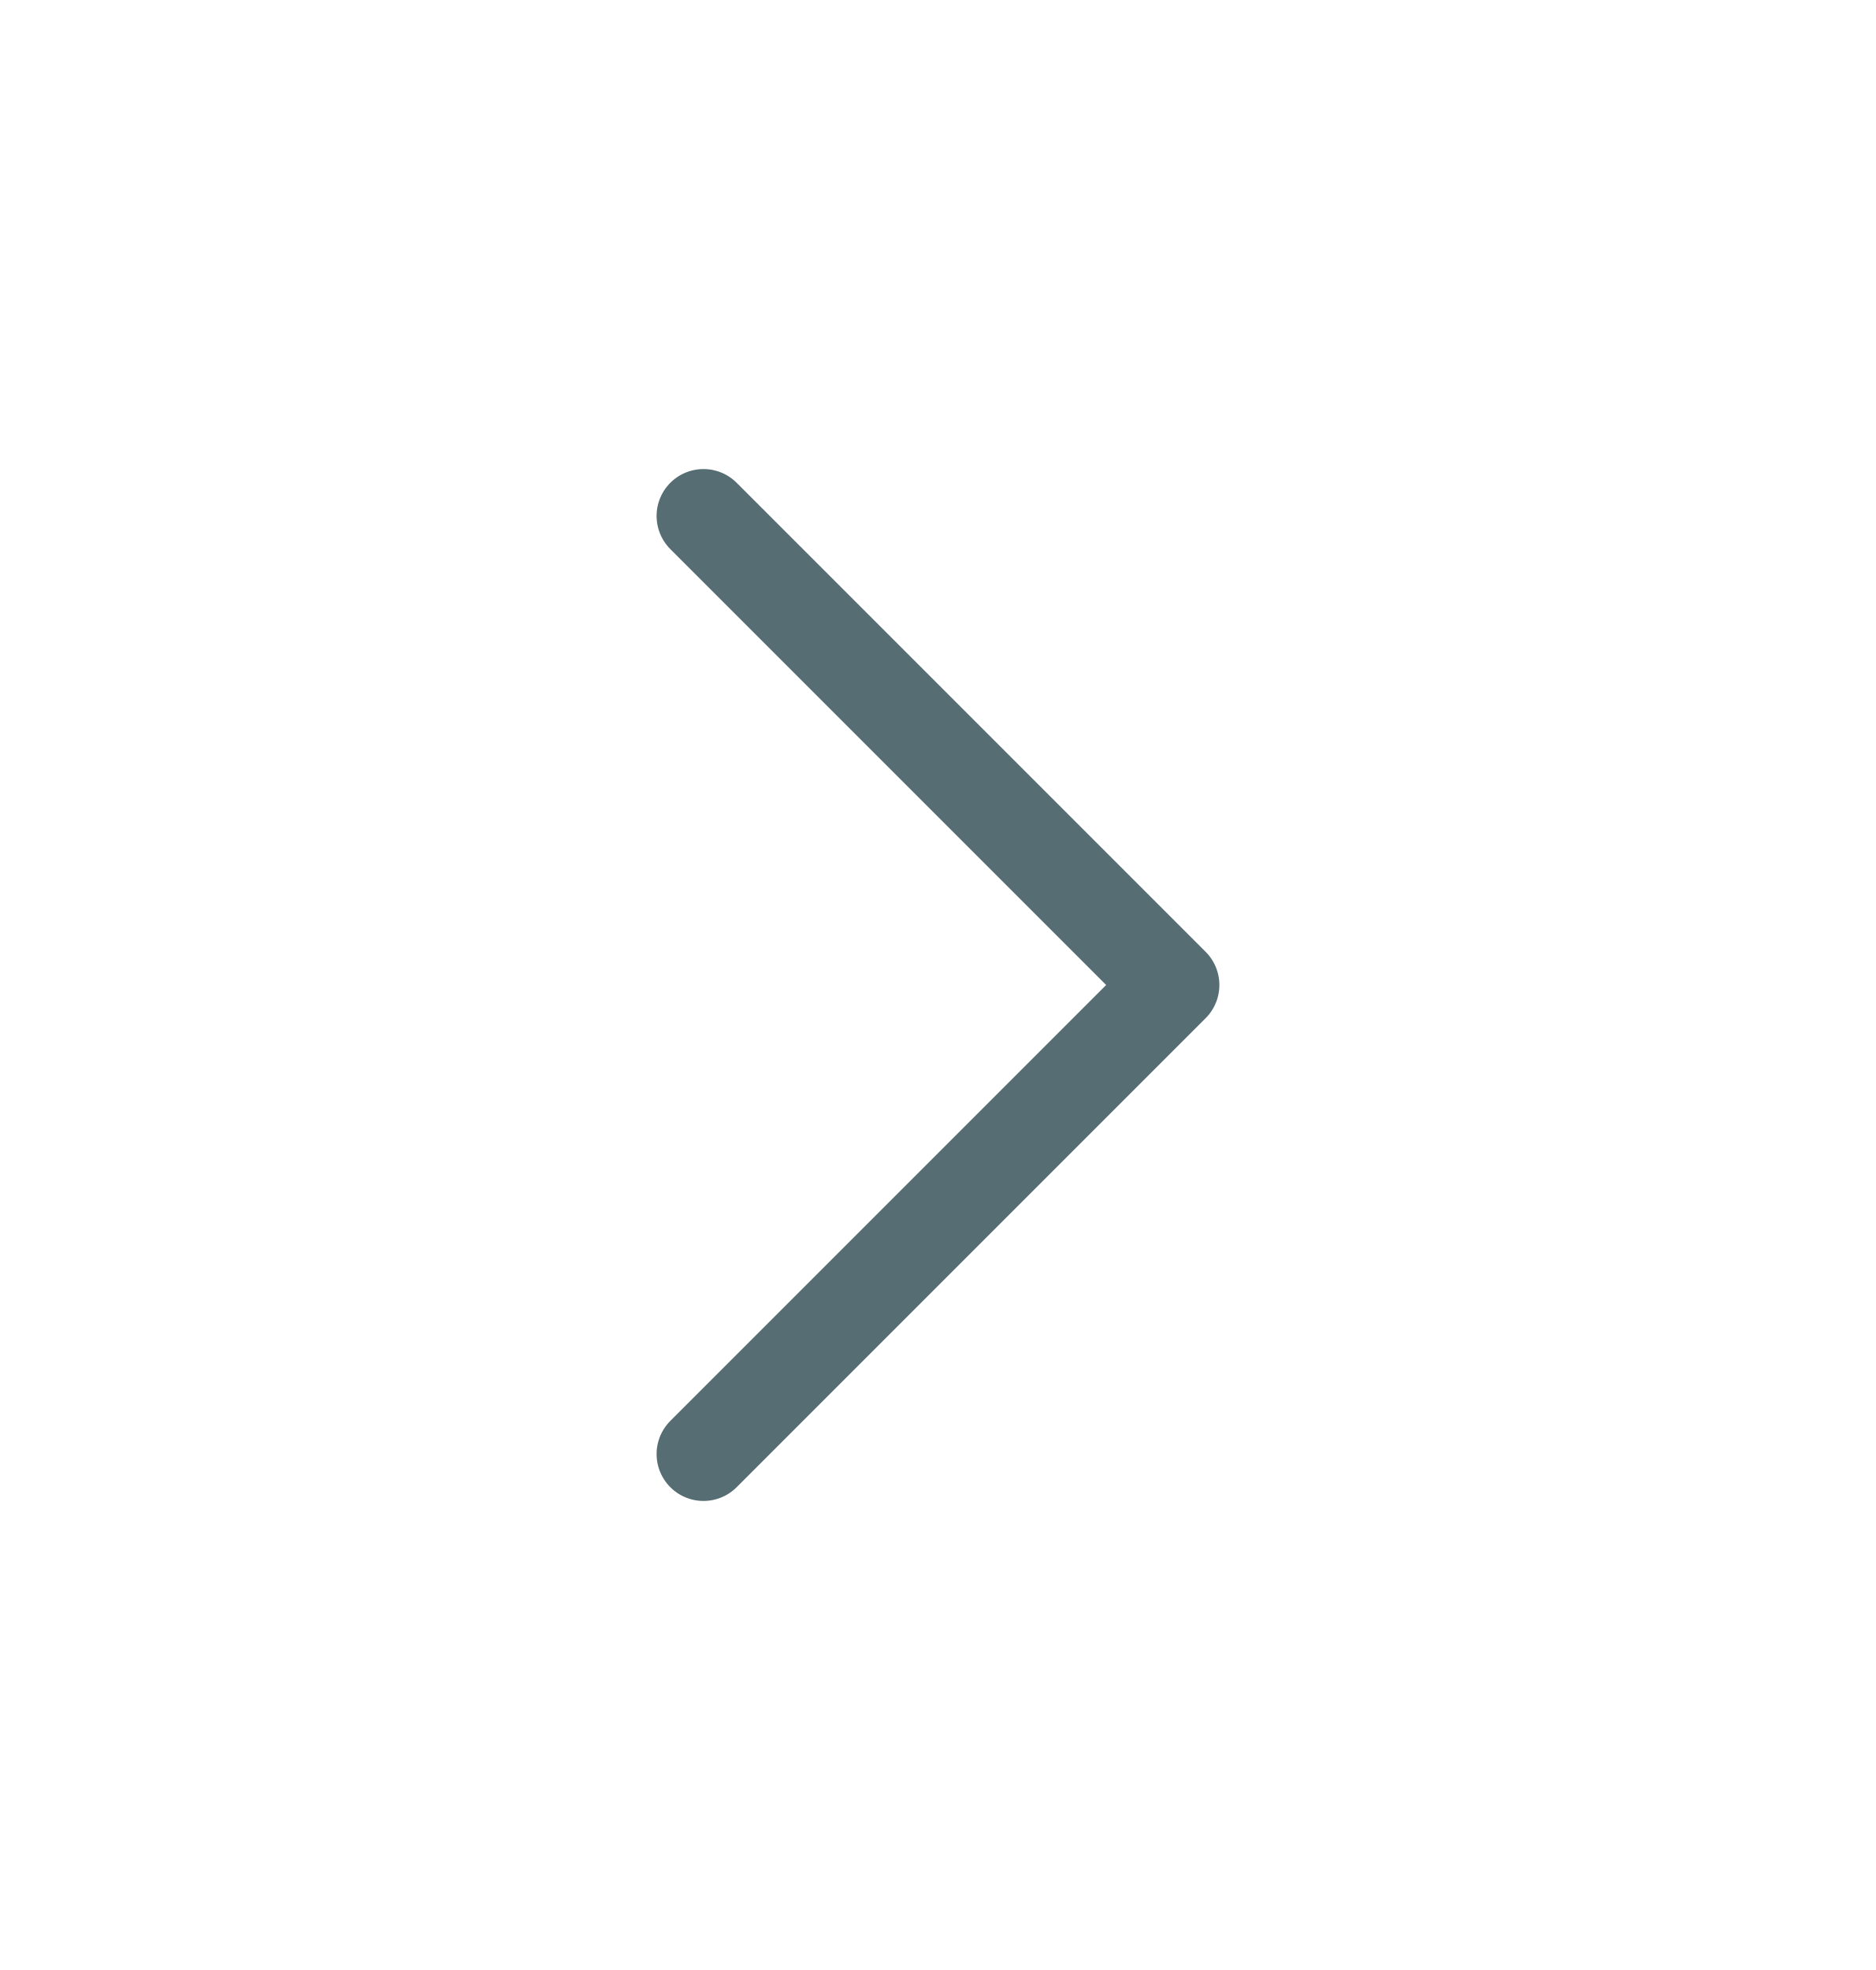
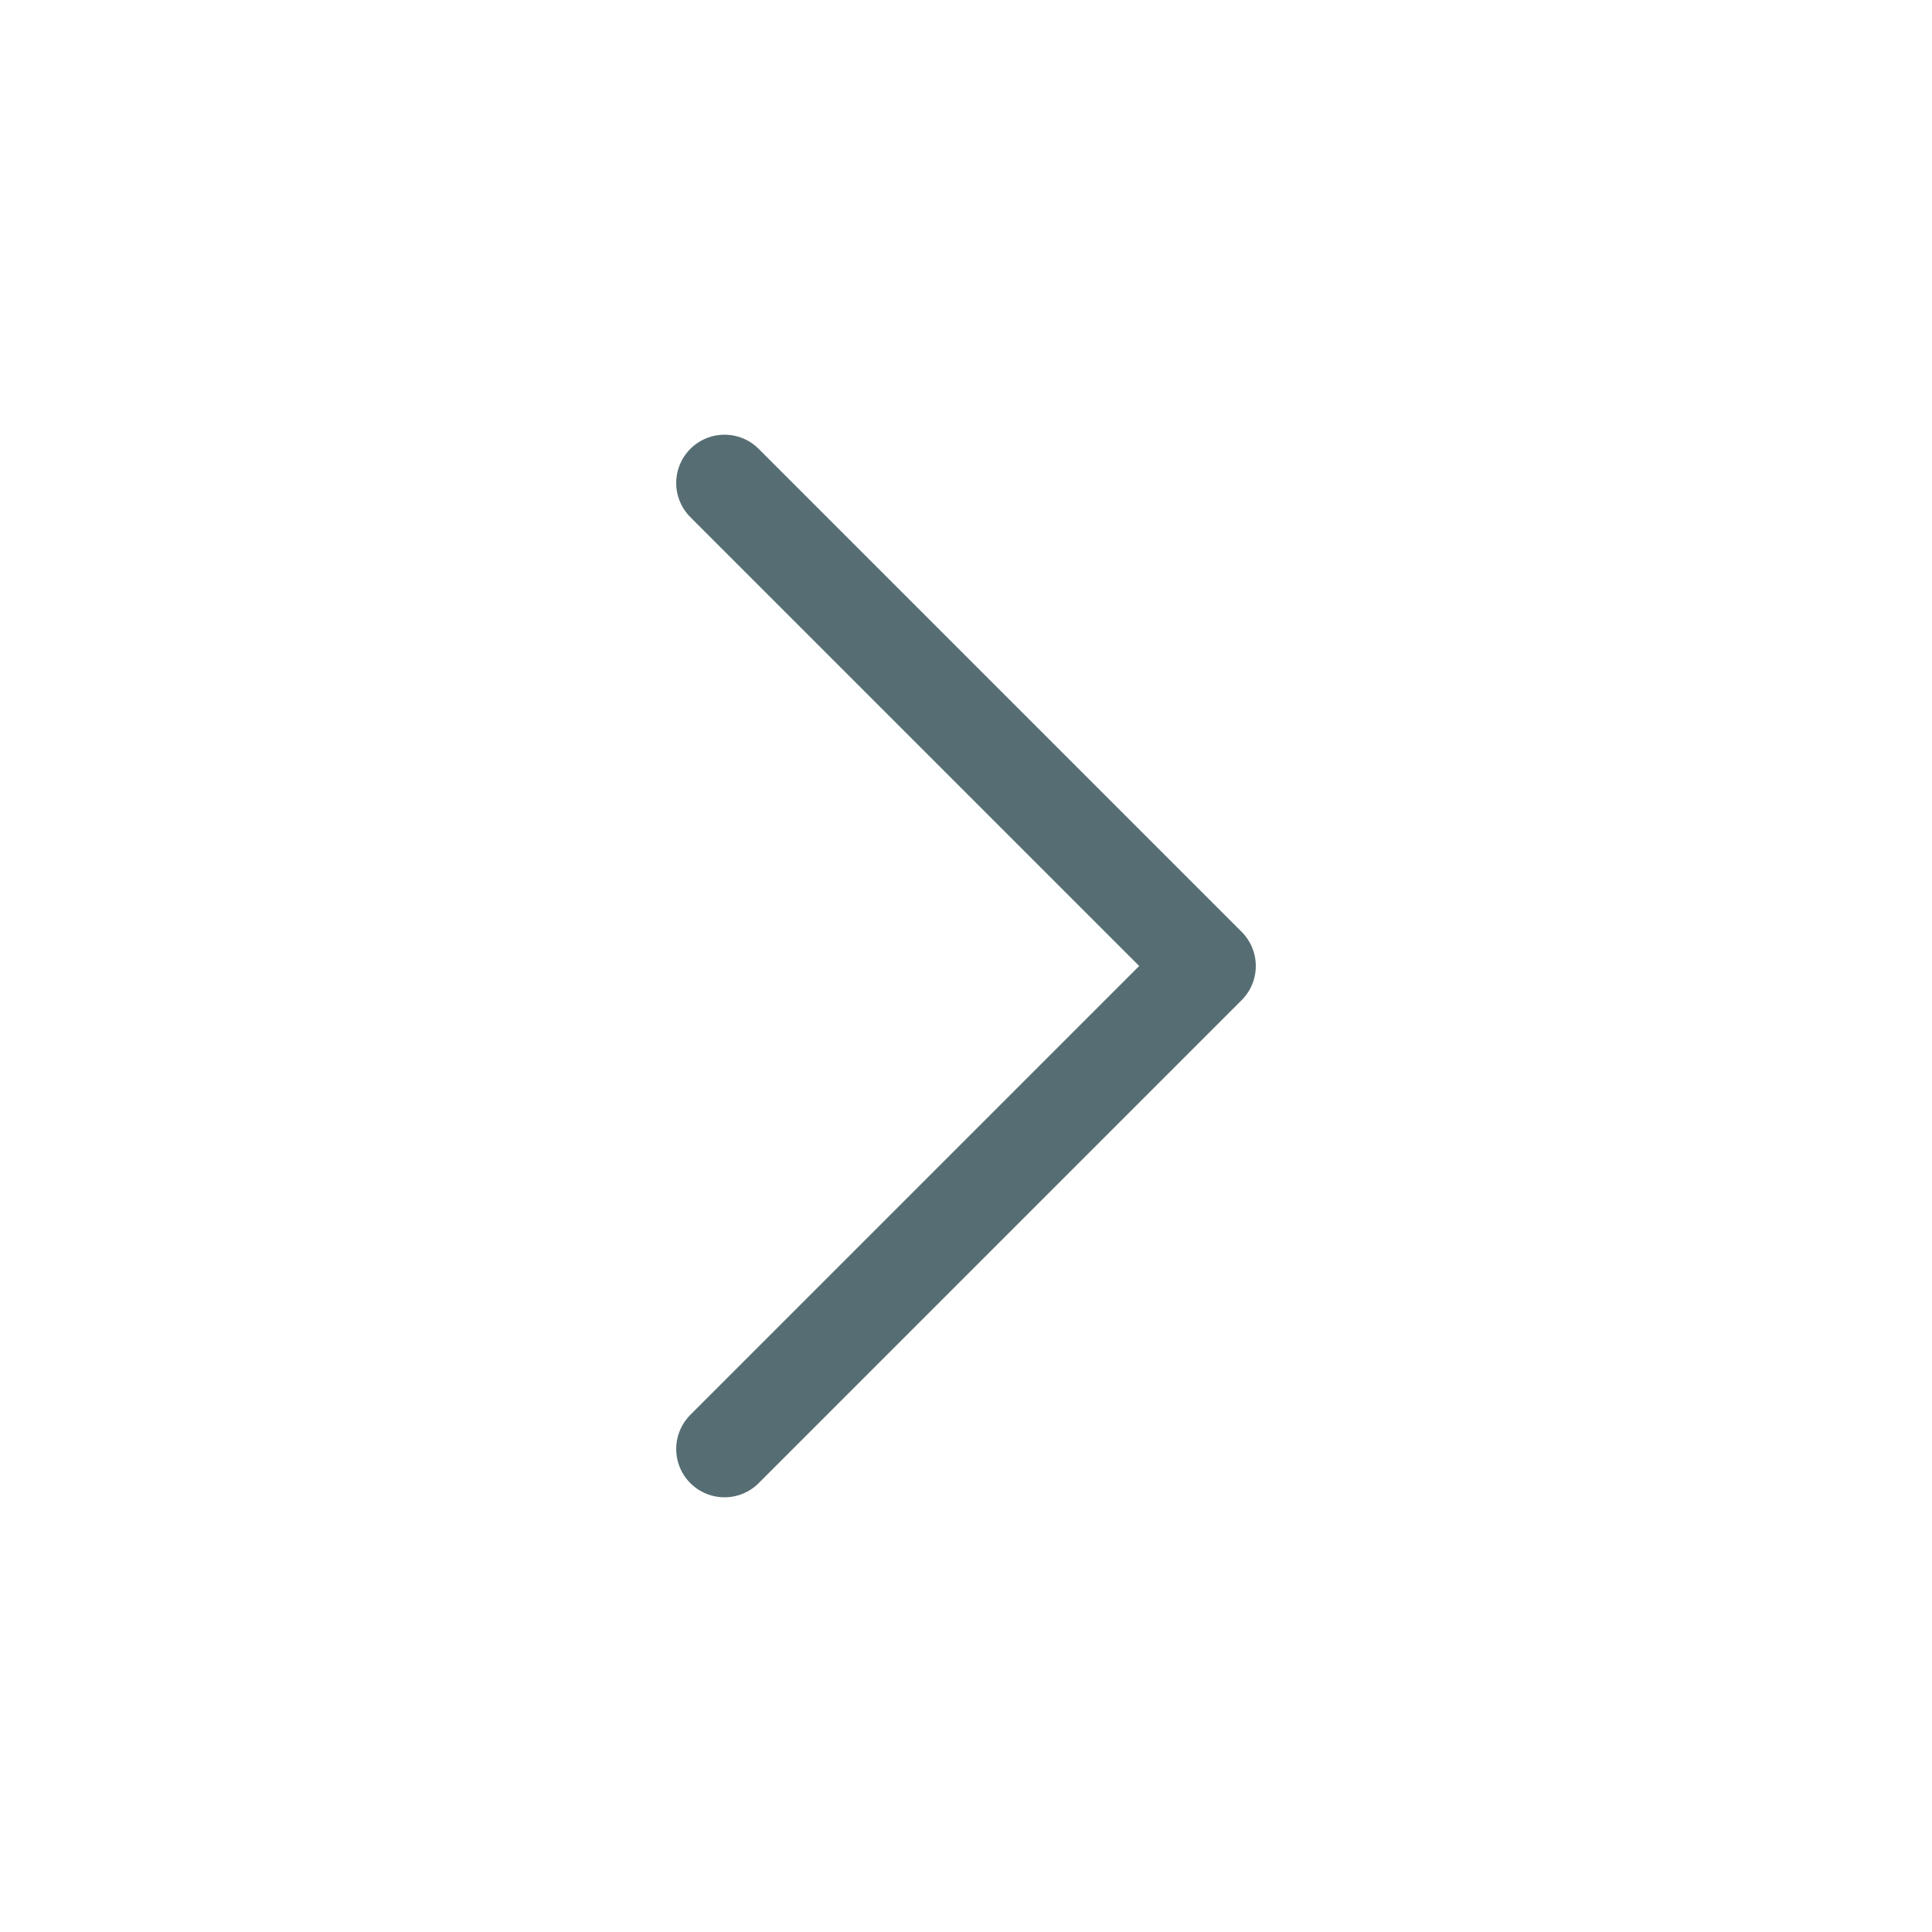
- <svg xmlns="http://www.w3.org/2000/svg" width="20" height="21" viewBox="0 0 20 21" fill="none">
-   <path d="M7.5 15.5L12.5 10.5L7.5 5.5" stroke="#566E73" stroke-linecap="round" stroke-linejoin="round" />
+ <svg xmlns="http://www.w3.org/2000/svg" width="20" height="20" viewBox="0 0 20 20" fill="none">
+   <path d="M7.5 15L12.5 10L7.5 5" stroke="#566E73" stroke-linecap="round" stroke-linejoin="round" />
</svg>
